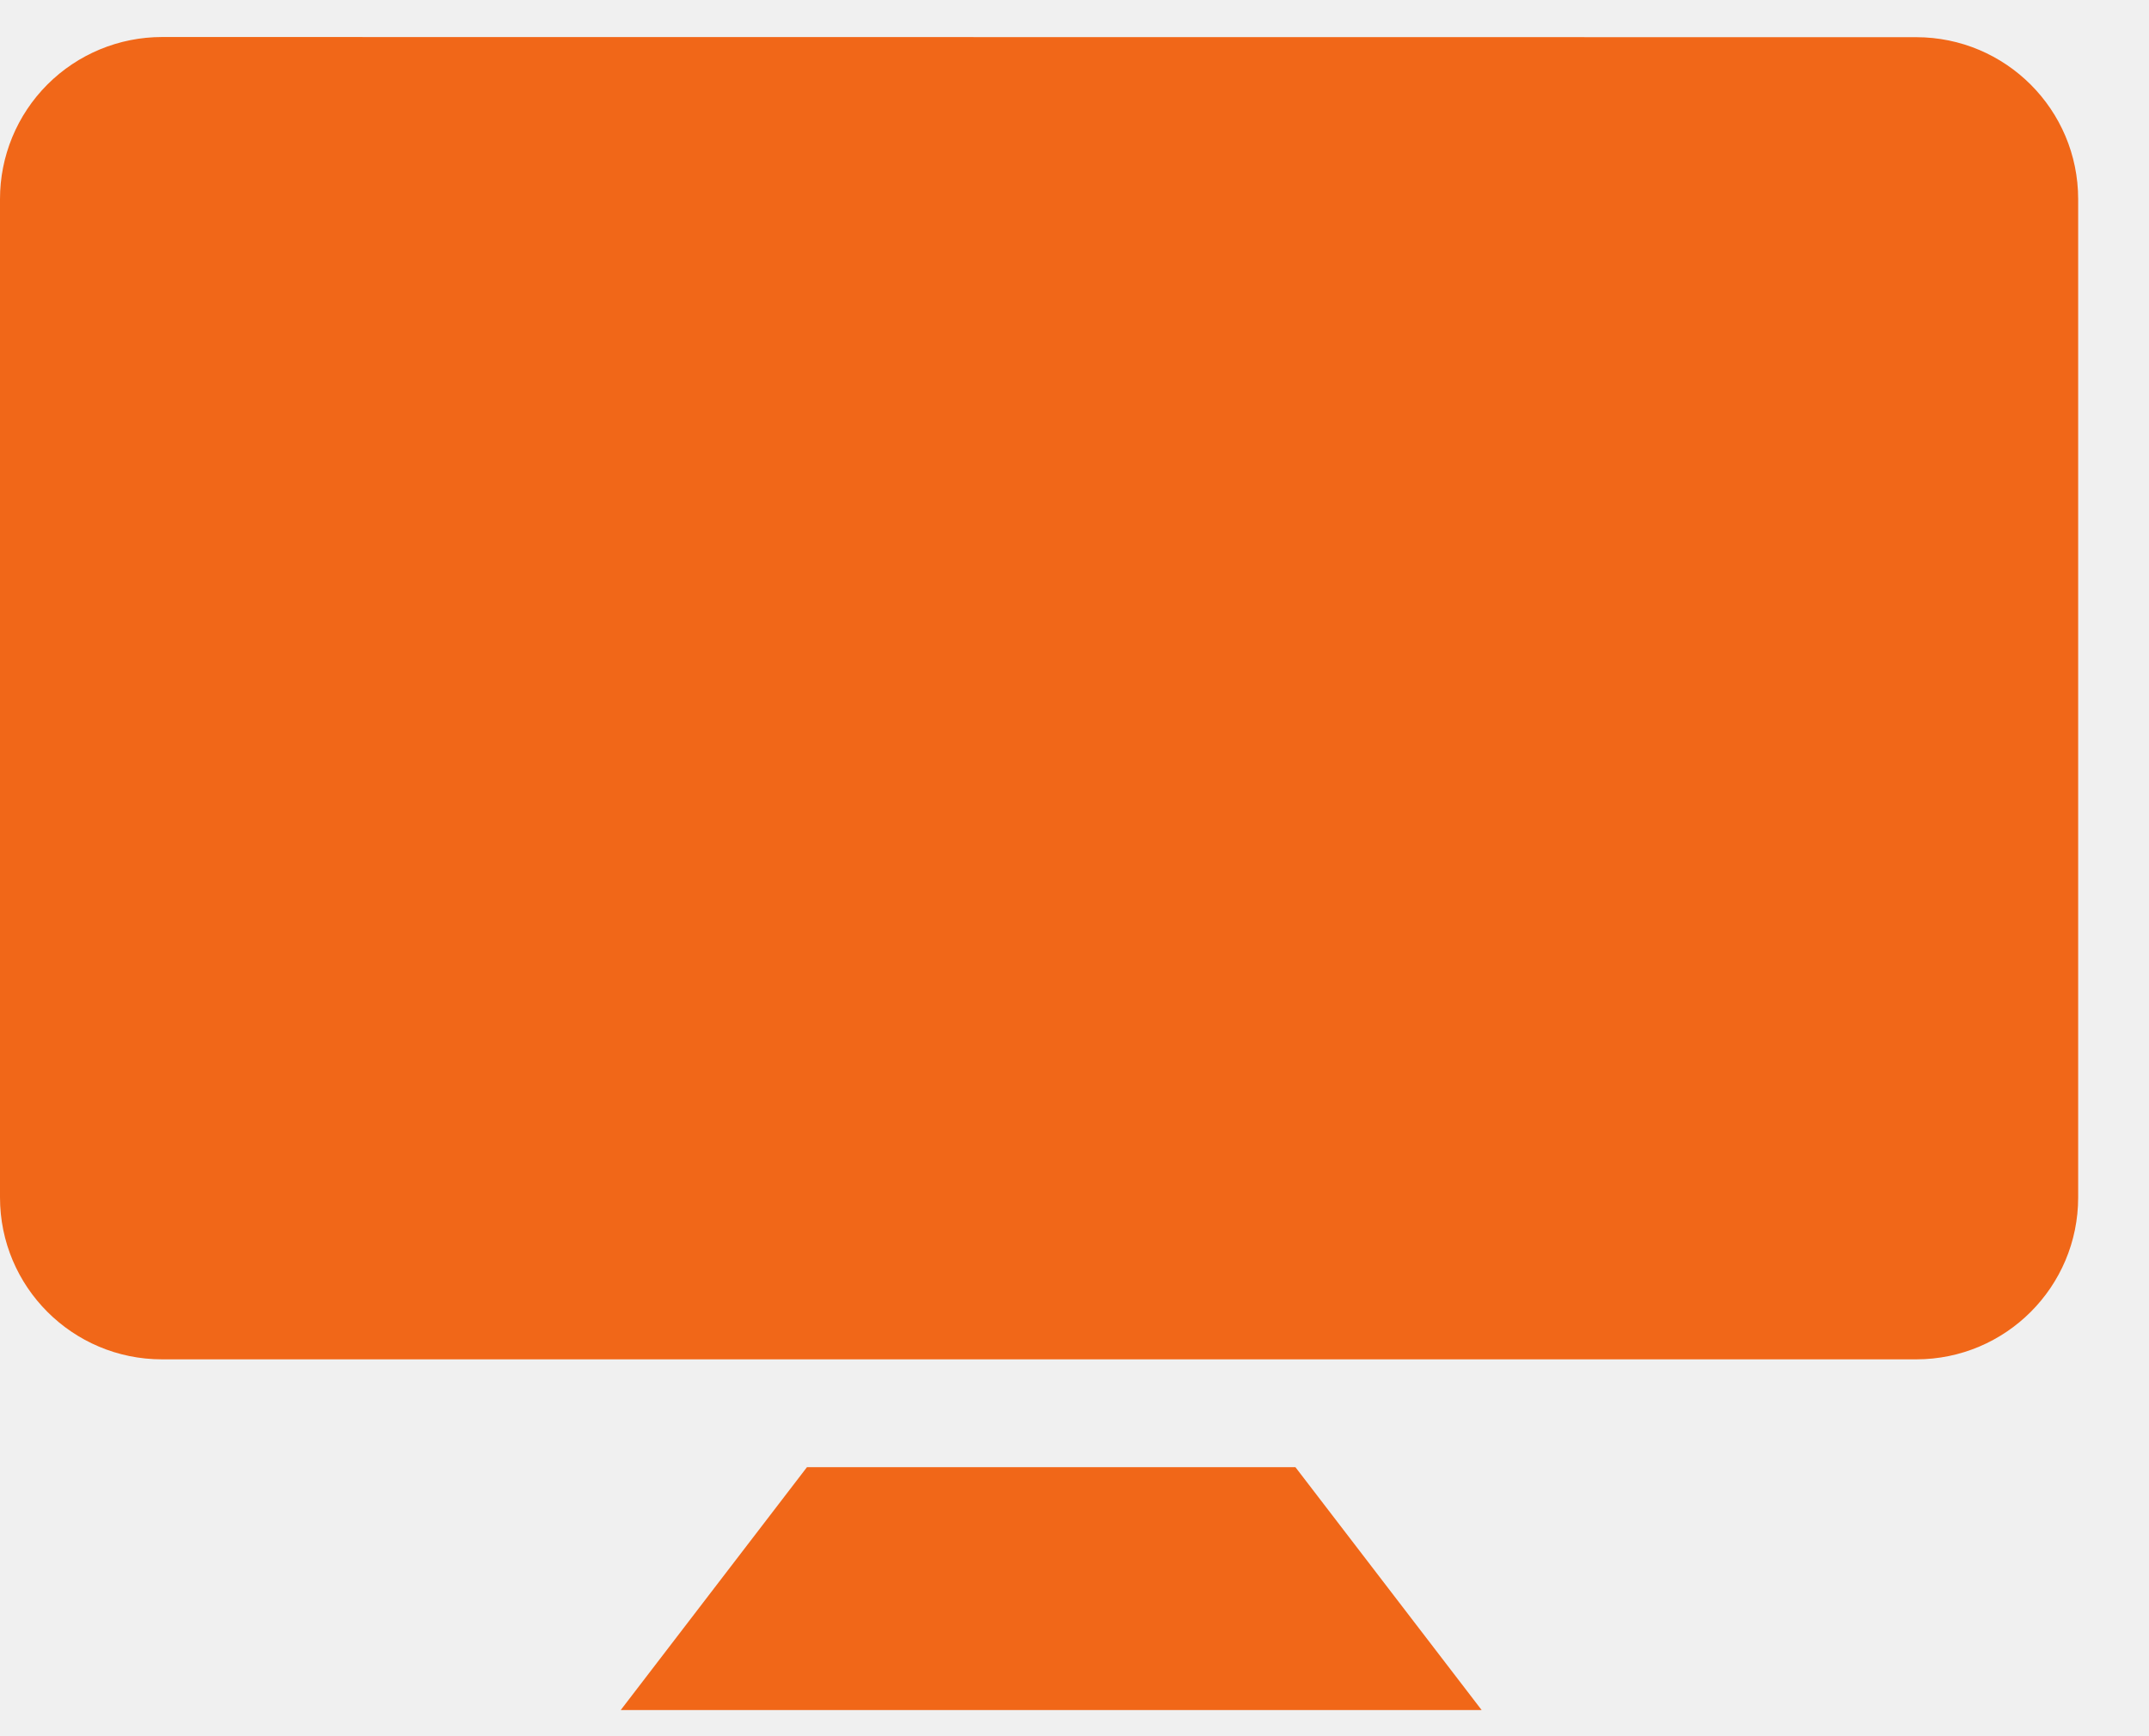
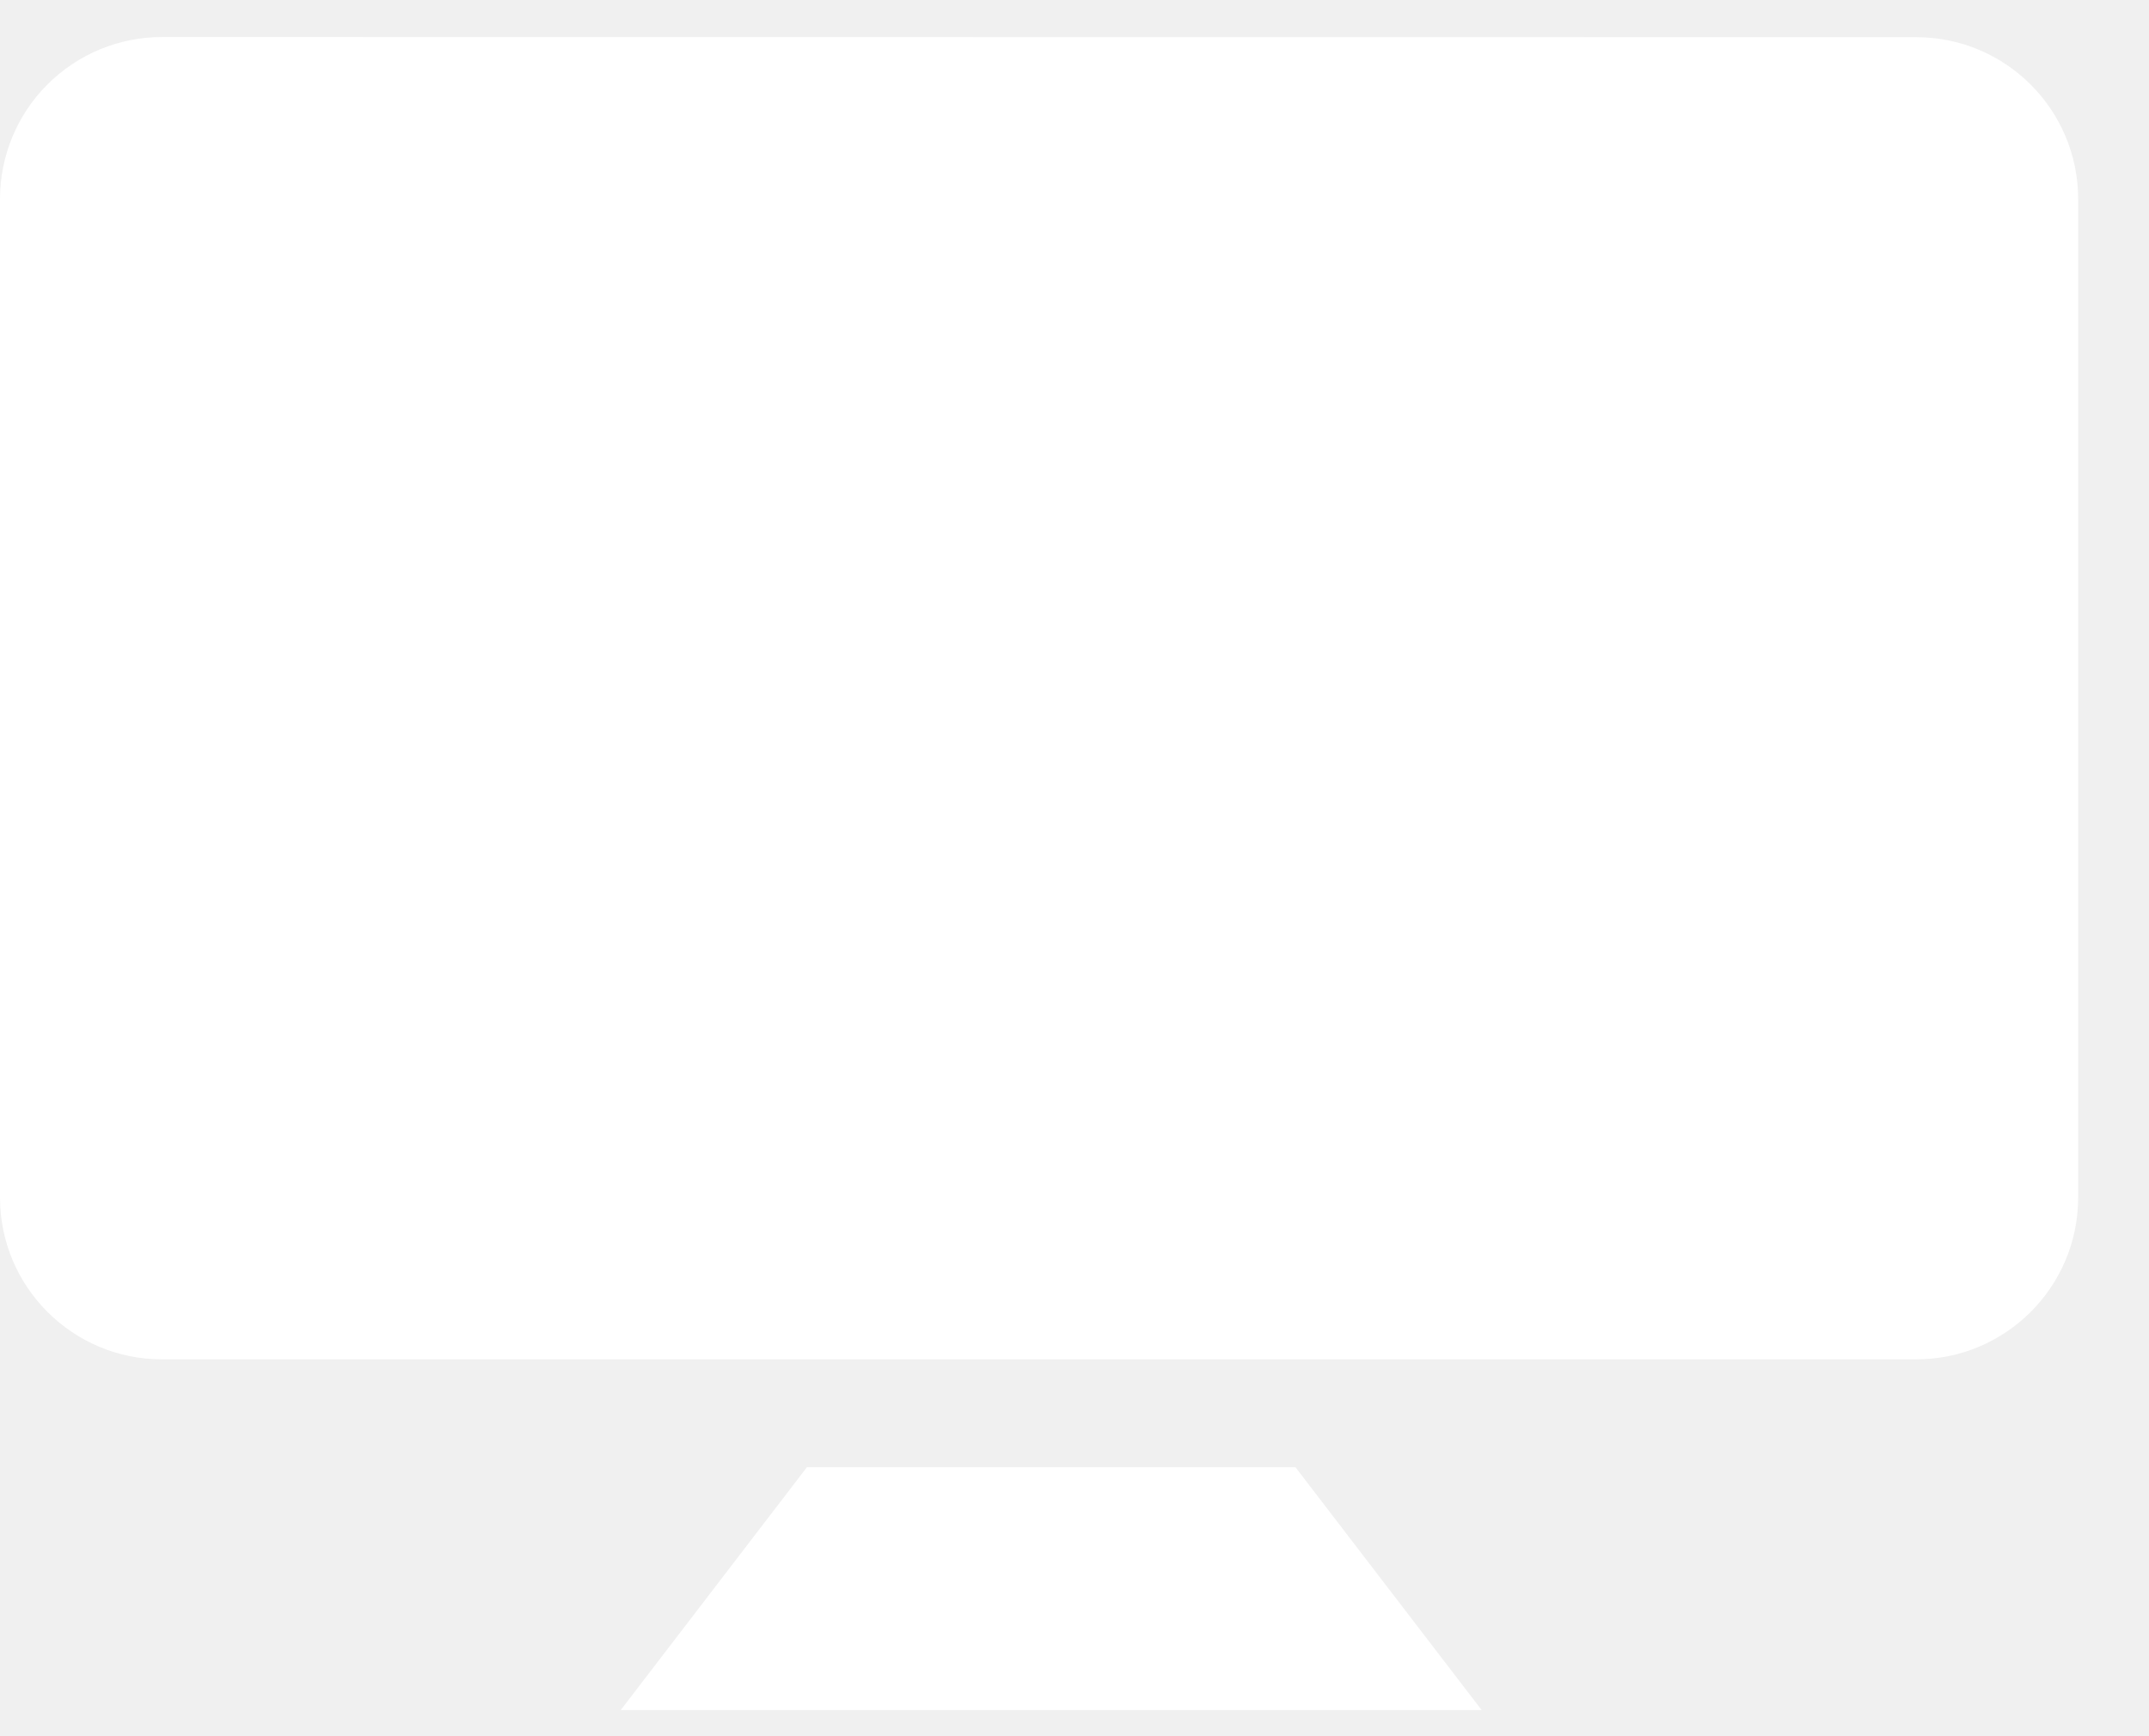
<svg xmlns="http://www.w3.org/2000/svg" width="26" height="21">
-   <path d="M15.673 17.755l2.253 2.939H7.51l2.253-2.939h5.91zM23.183.45a1.96 1.96 0 011.96 1.96v12.08a1.96 1.96 0 01-1.96 1.96H1.96A1.96 1.96 0 010 14.489V2.41A1.96 1.96 0 011.96.448z" fill="#f16718" fill-rule="nonzero" />
+   <path d="M15.673 17.755l2.253 2.939H7.51l2.253-2.939h5.91zM23.183.45a1.96 1.96 0 011.96 1.96v12.08a1.96 1.96 0 01-1.96 1.96H1.96A1.96 1.96 0 010 14.489V2.41A1.96 1.96 0 011.96.448z" fill="#fff" fill-rule="nonzero" />
</svg>
